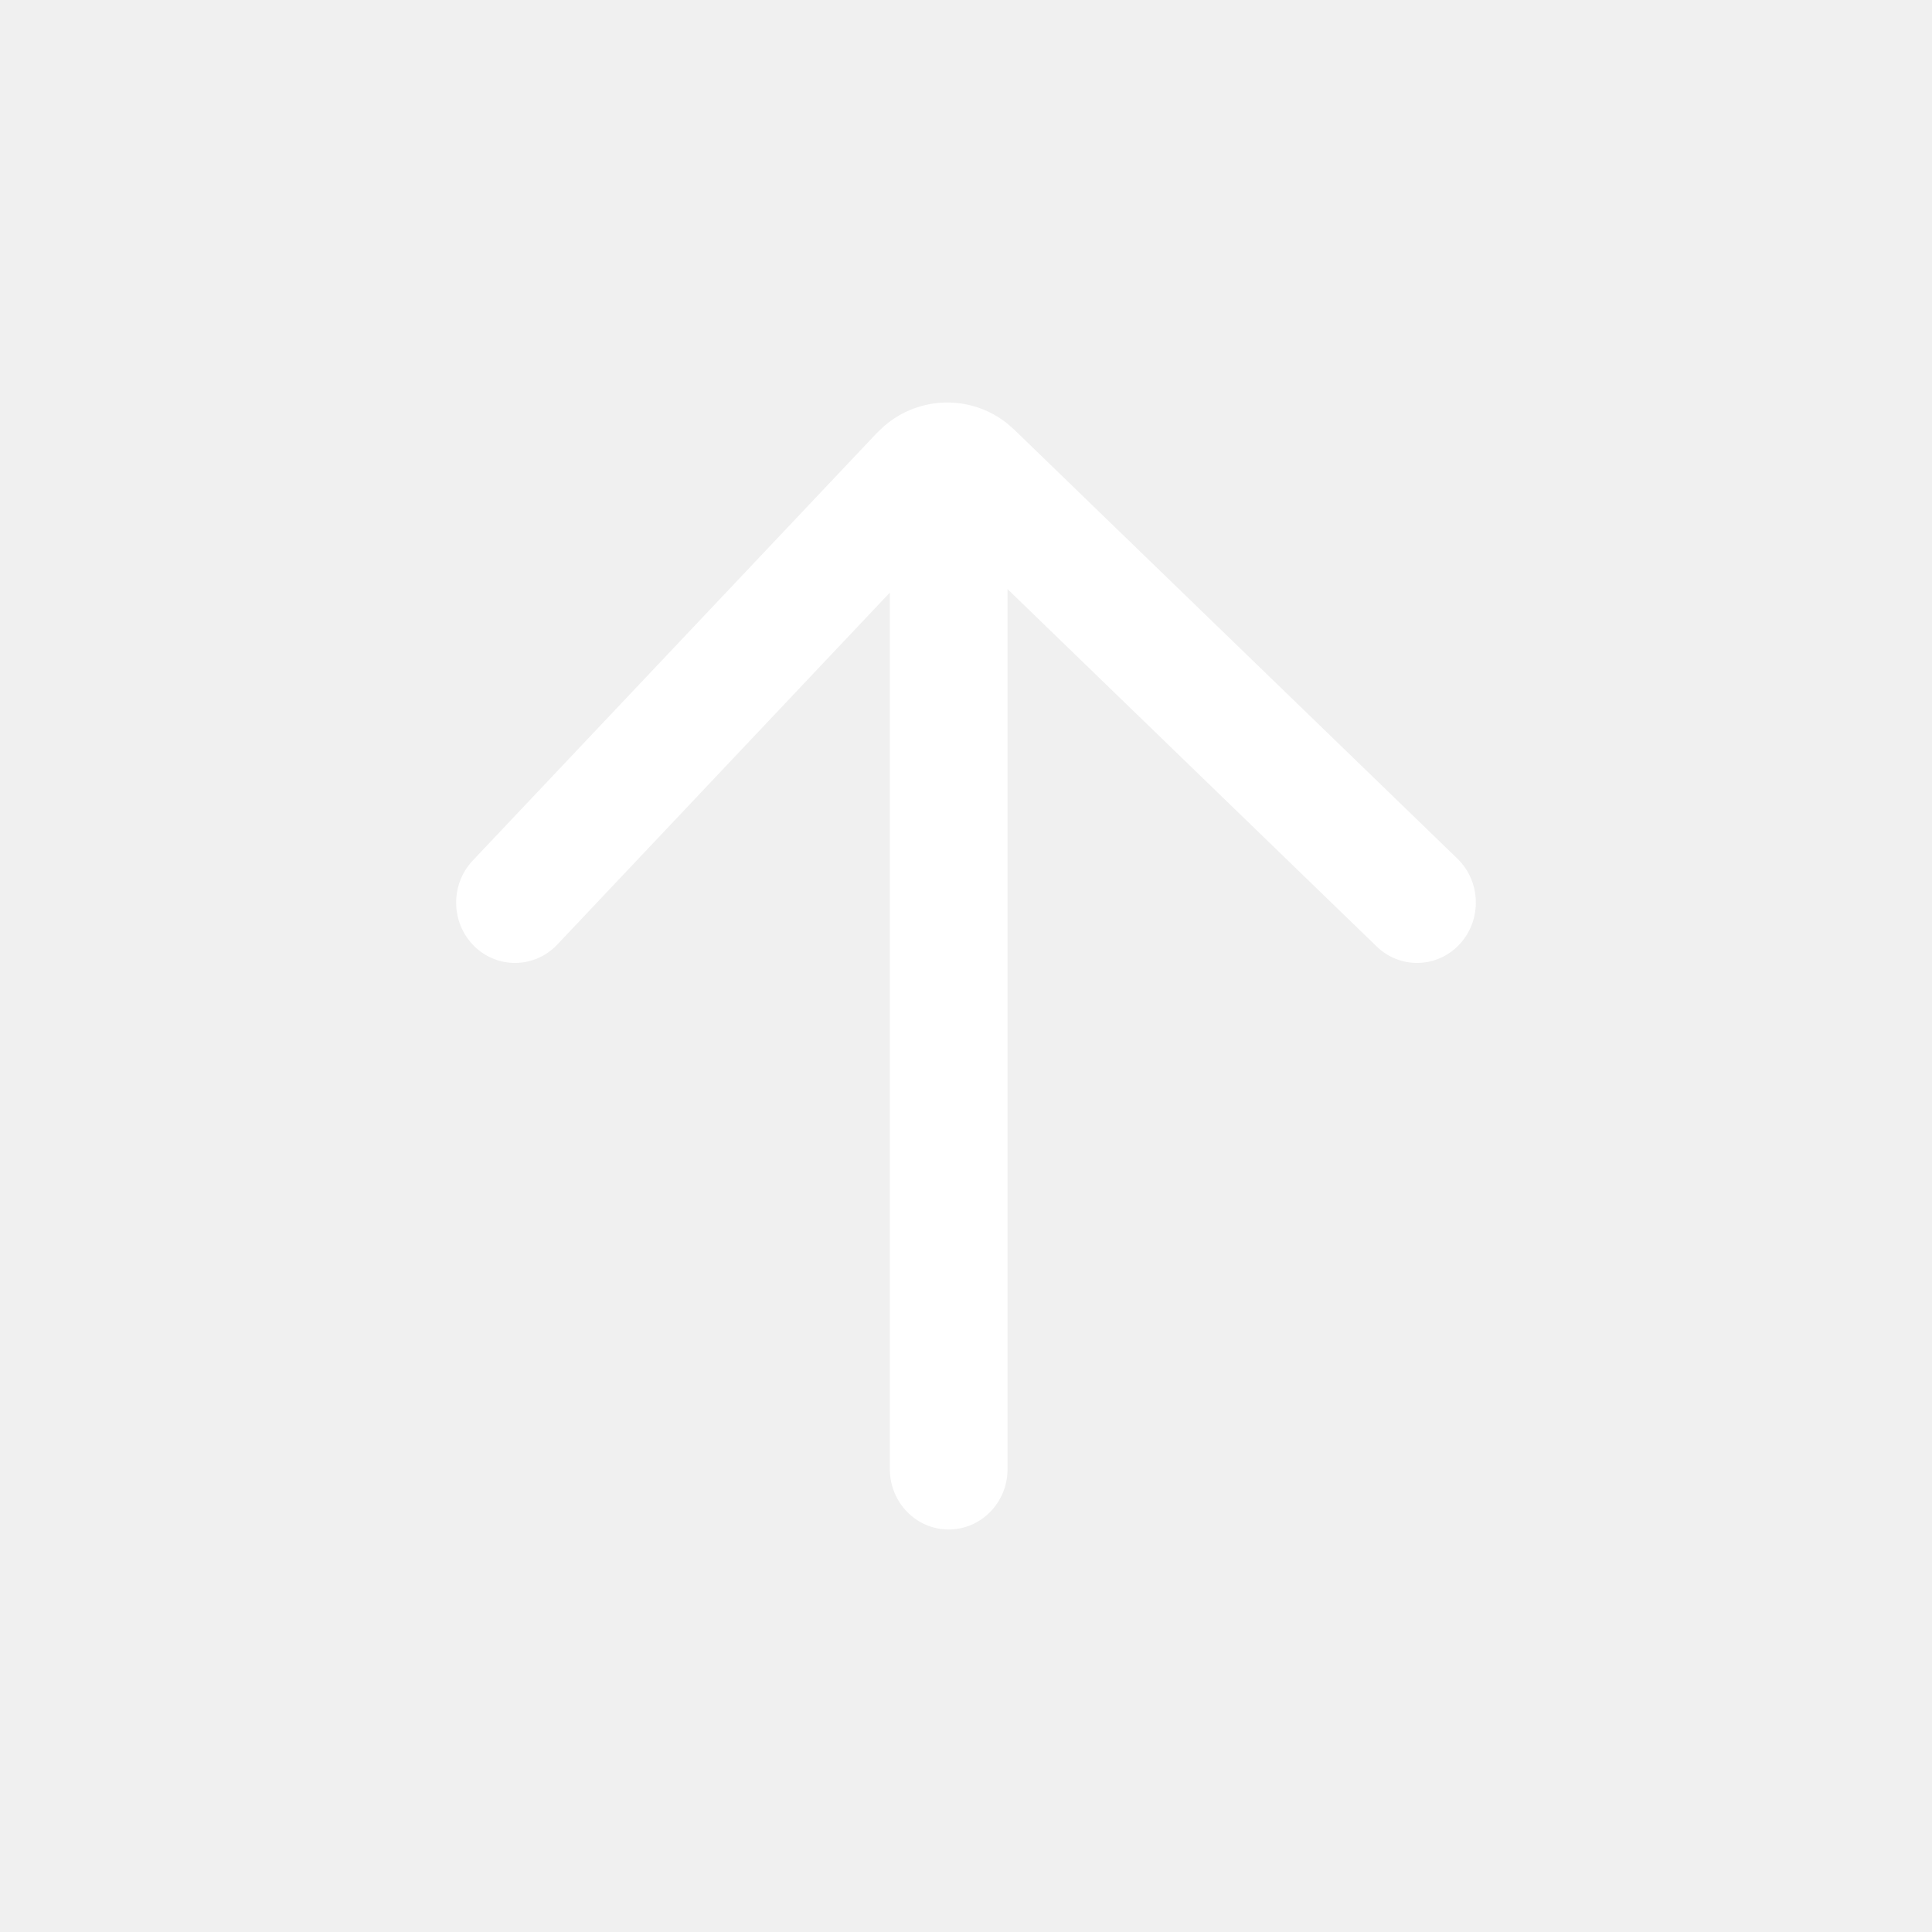
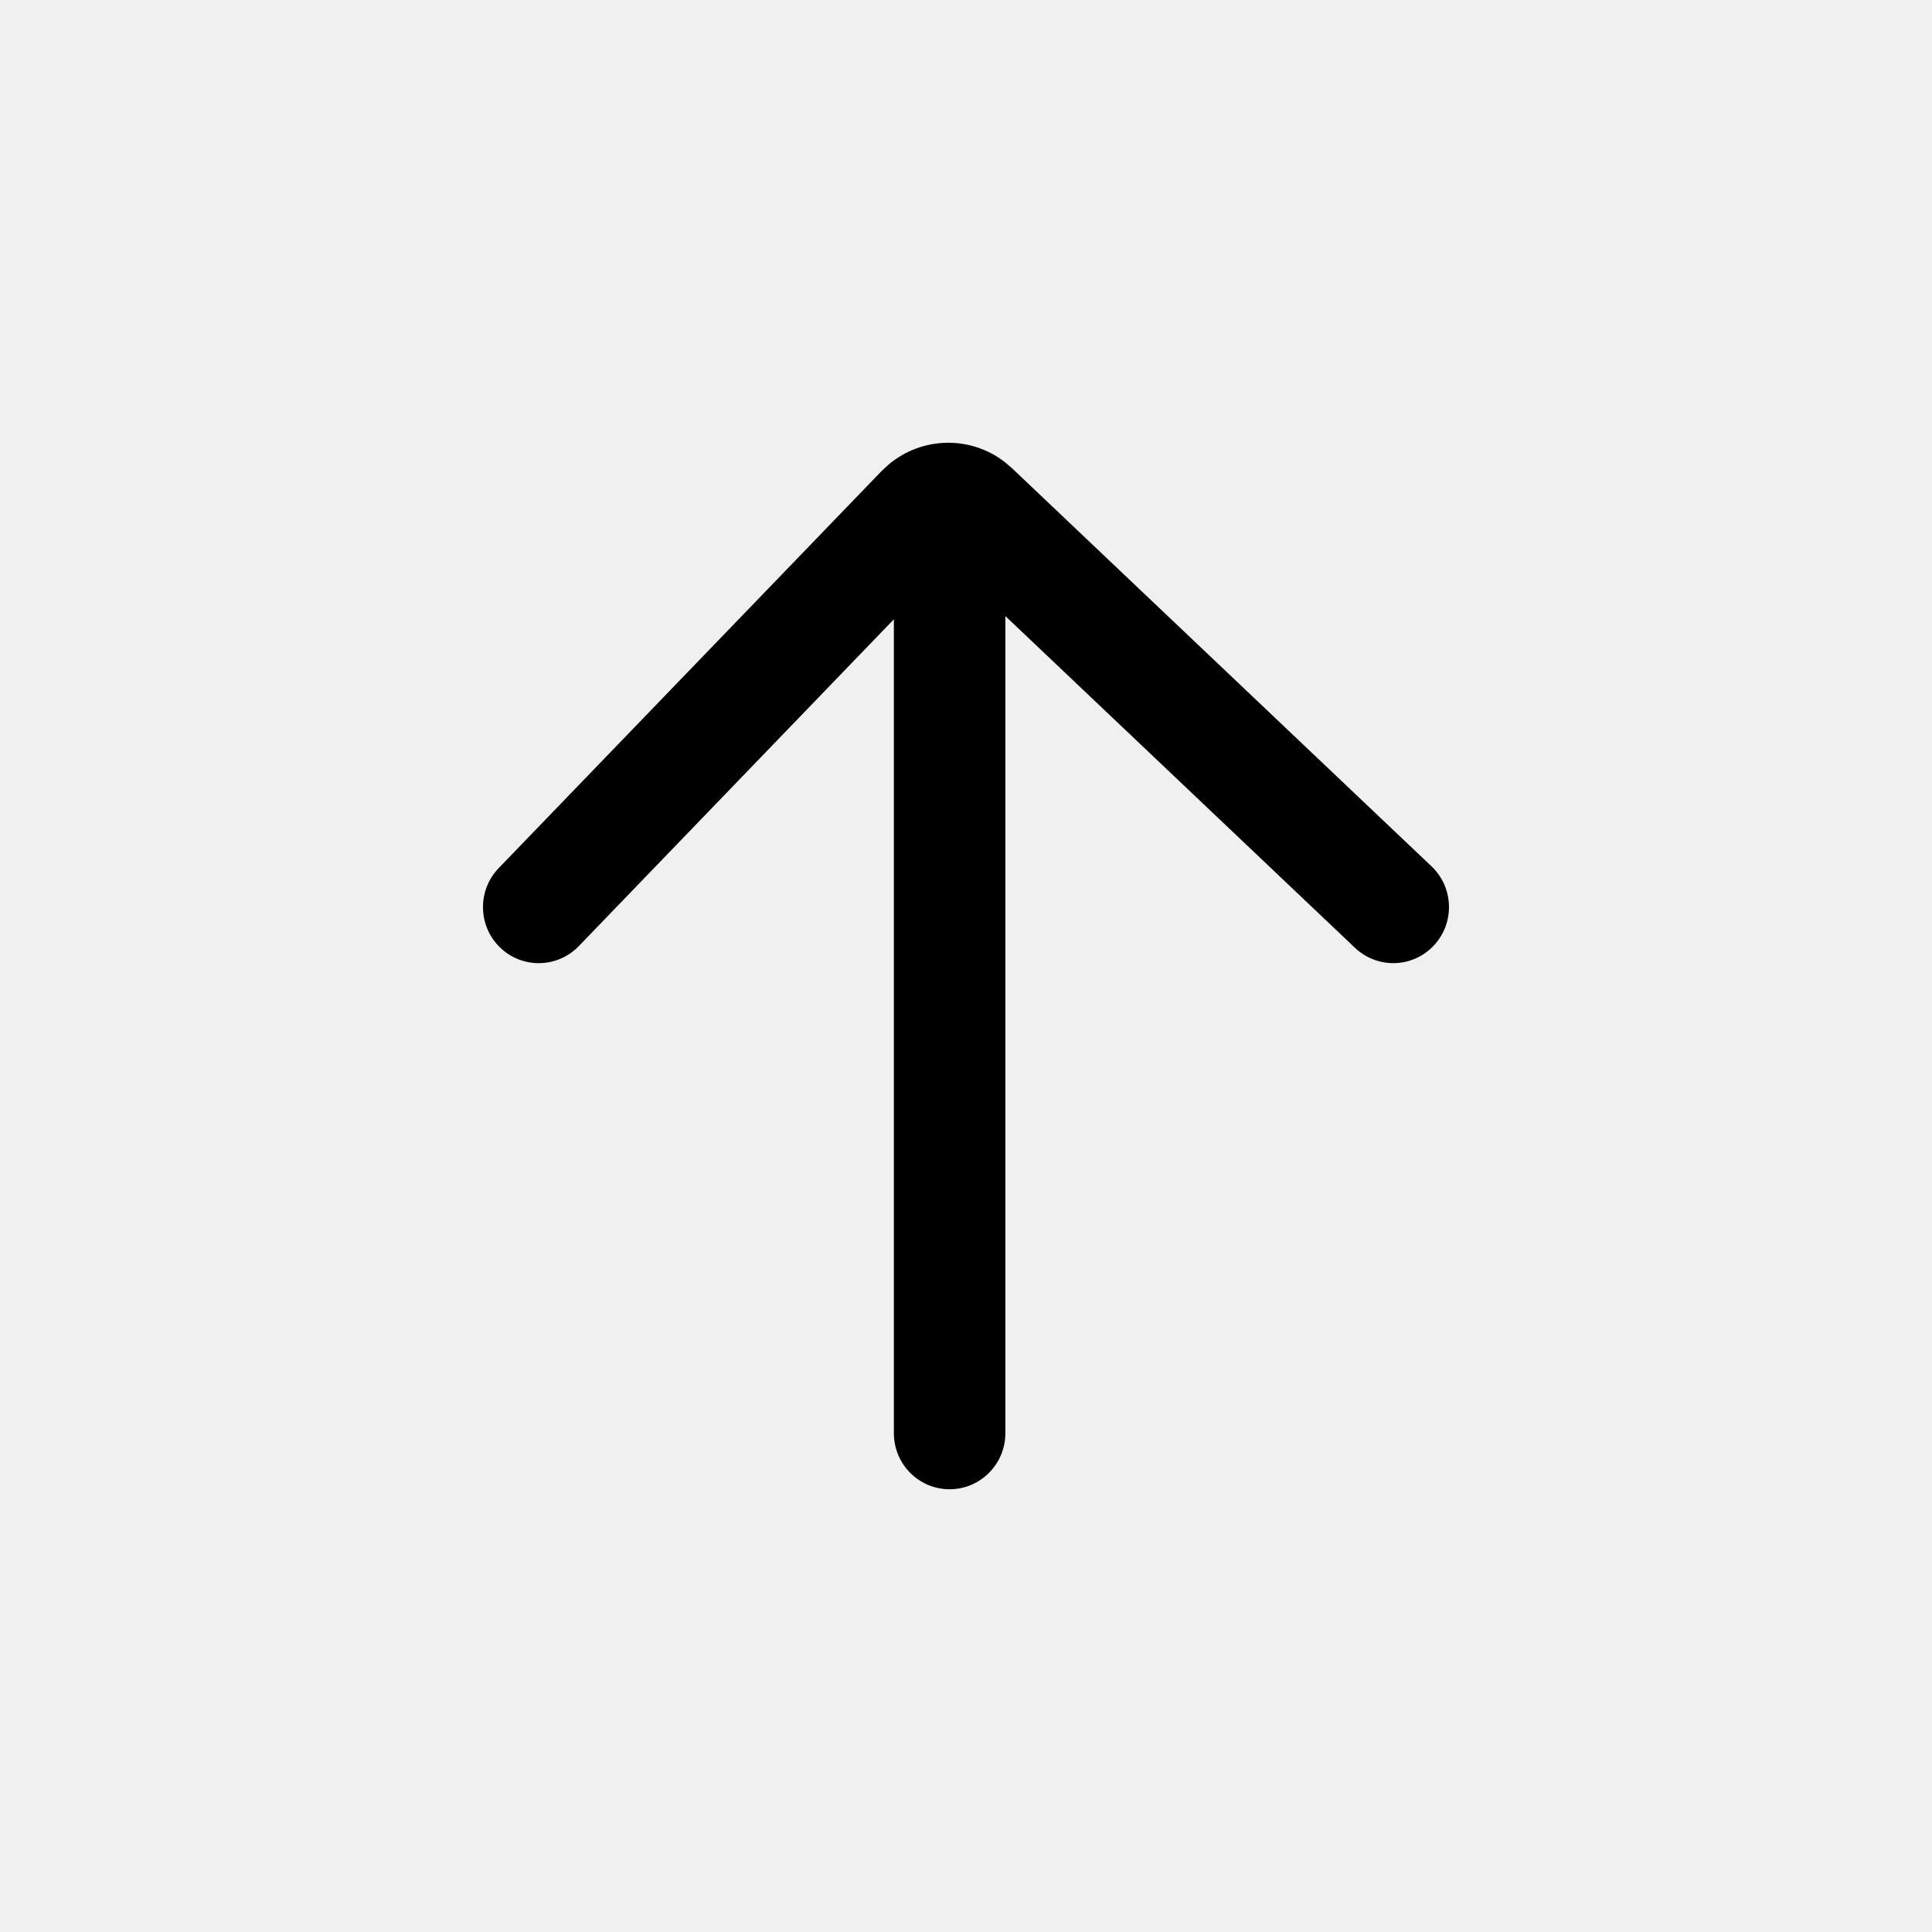
- <svg xmlns="http://www.w3.org/2000/svg" width="36" height="36" viewBox="0 0 36 36" fill="none">
-   <path d="M16.474 7.94C17.129 7.374 18.085 7.351 18.764 7.888L18.904 8.011L27.157 16C27.597 16.427 27.616 17.139 27.201 17.591C26.785 18.042 26.092 18.062 25.652 17.636L18.774 10.977V27.375C18.774 27.996 18.283 28.5 17.677 28.5C17.072 28.5 16.581 27.996 16.581 27.375V11.042L10.383 17.602C9.961 18.047 9.267 18.058 8.832 17.626C8.398 17.193 8.388 16.481 8.809 16.035L16.338 8.069L16.474 7.94Z" fill="white" />
+ <svg xmlns="http://www.w3.org/2000/svg" width="24" height="24" viewBox="0 0 24 24" fill="none">
+   <path d="M11.036 5.773C11.45 5.422 12.054 5.408 12.482 5.74L12.571 5.816L17.783 10.762C18.061 11.026 18.073 11.467 17.811 11.746C17.549 12.026 17.111 12.038 16.833 11.775L12.489 7.653V17.804C12.489 18.188 12.178 18.5 11.796 18.5C11.414 18.5 11.104 18.188 11.104 17.804V7.693L7.189 11.754C6.923 12.029 6.484 12.036 6.21 11.768C5.936 11.501 5.929 11.06 6.195 10.784L10.951 5.852L11.036 5.773Z" fill="currentColor" />
</svg>
